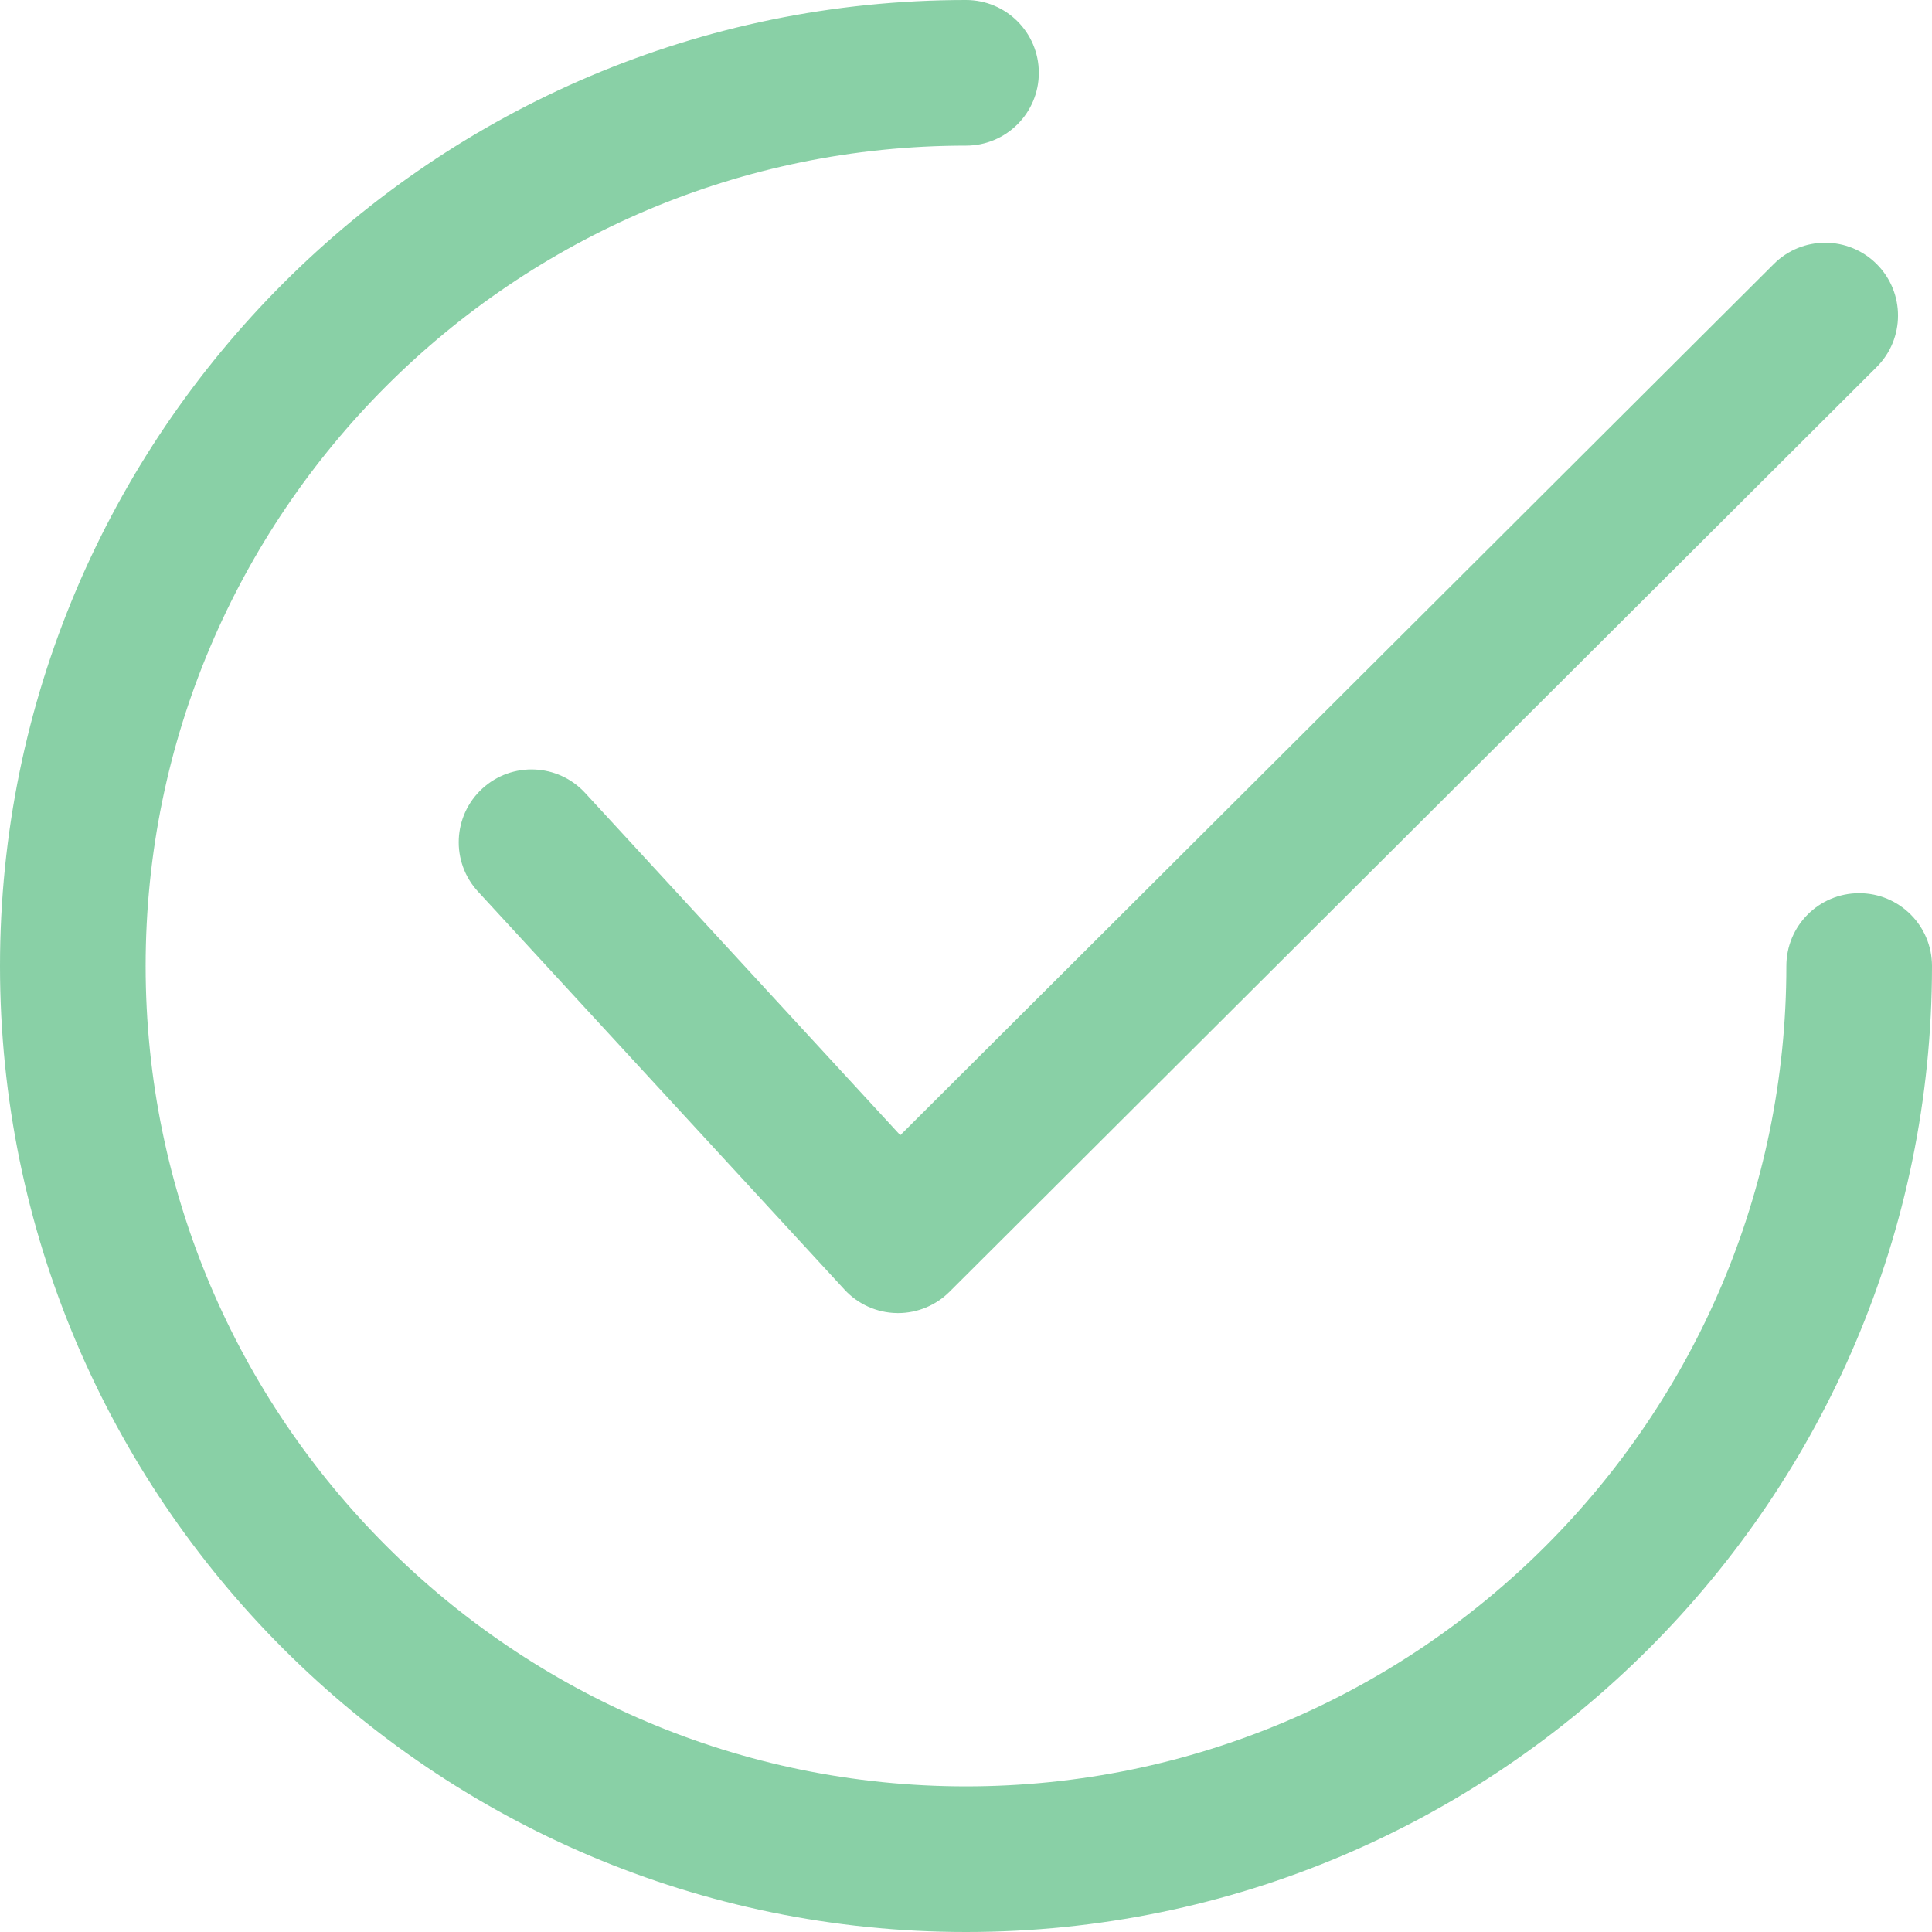
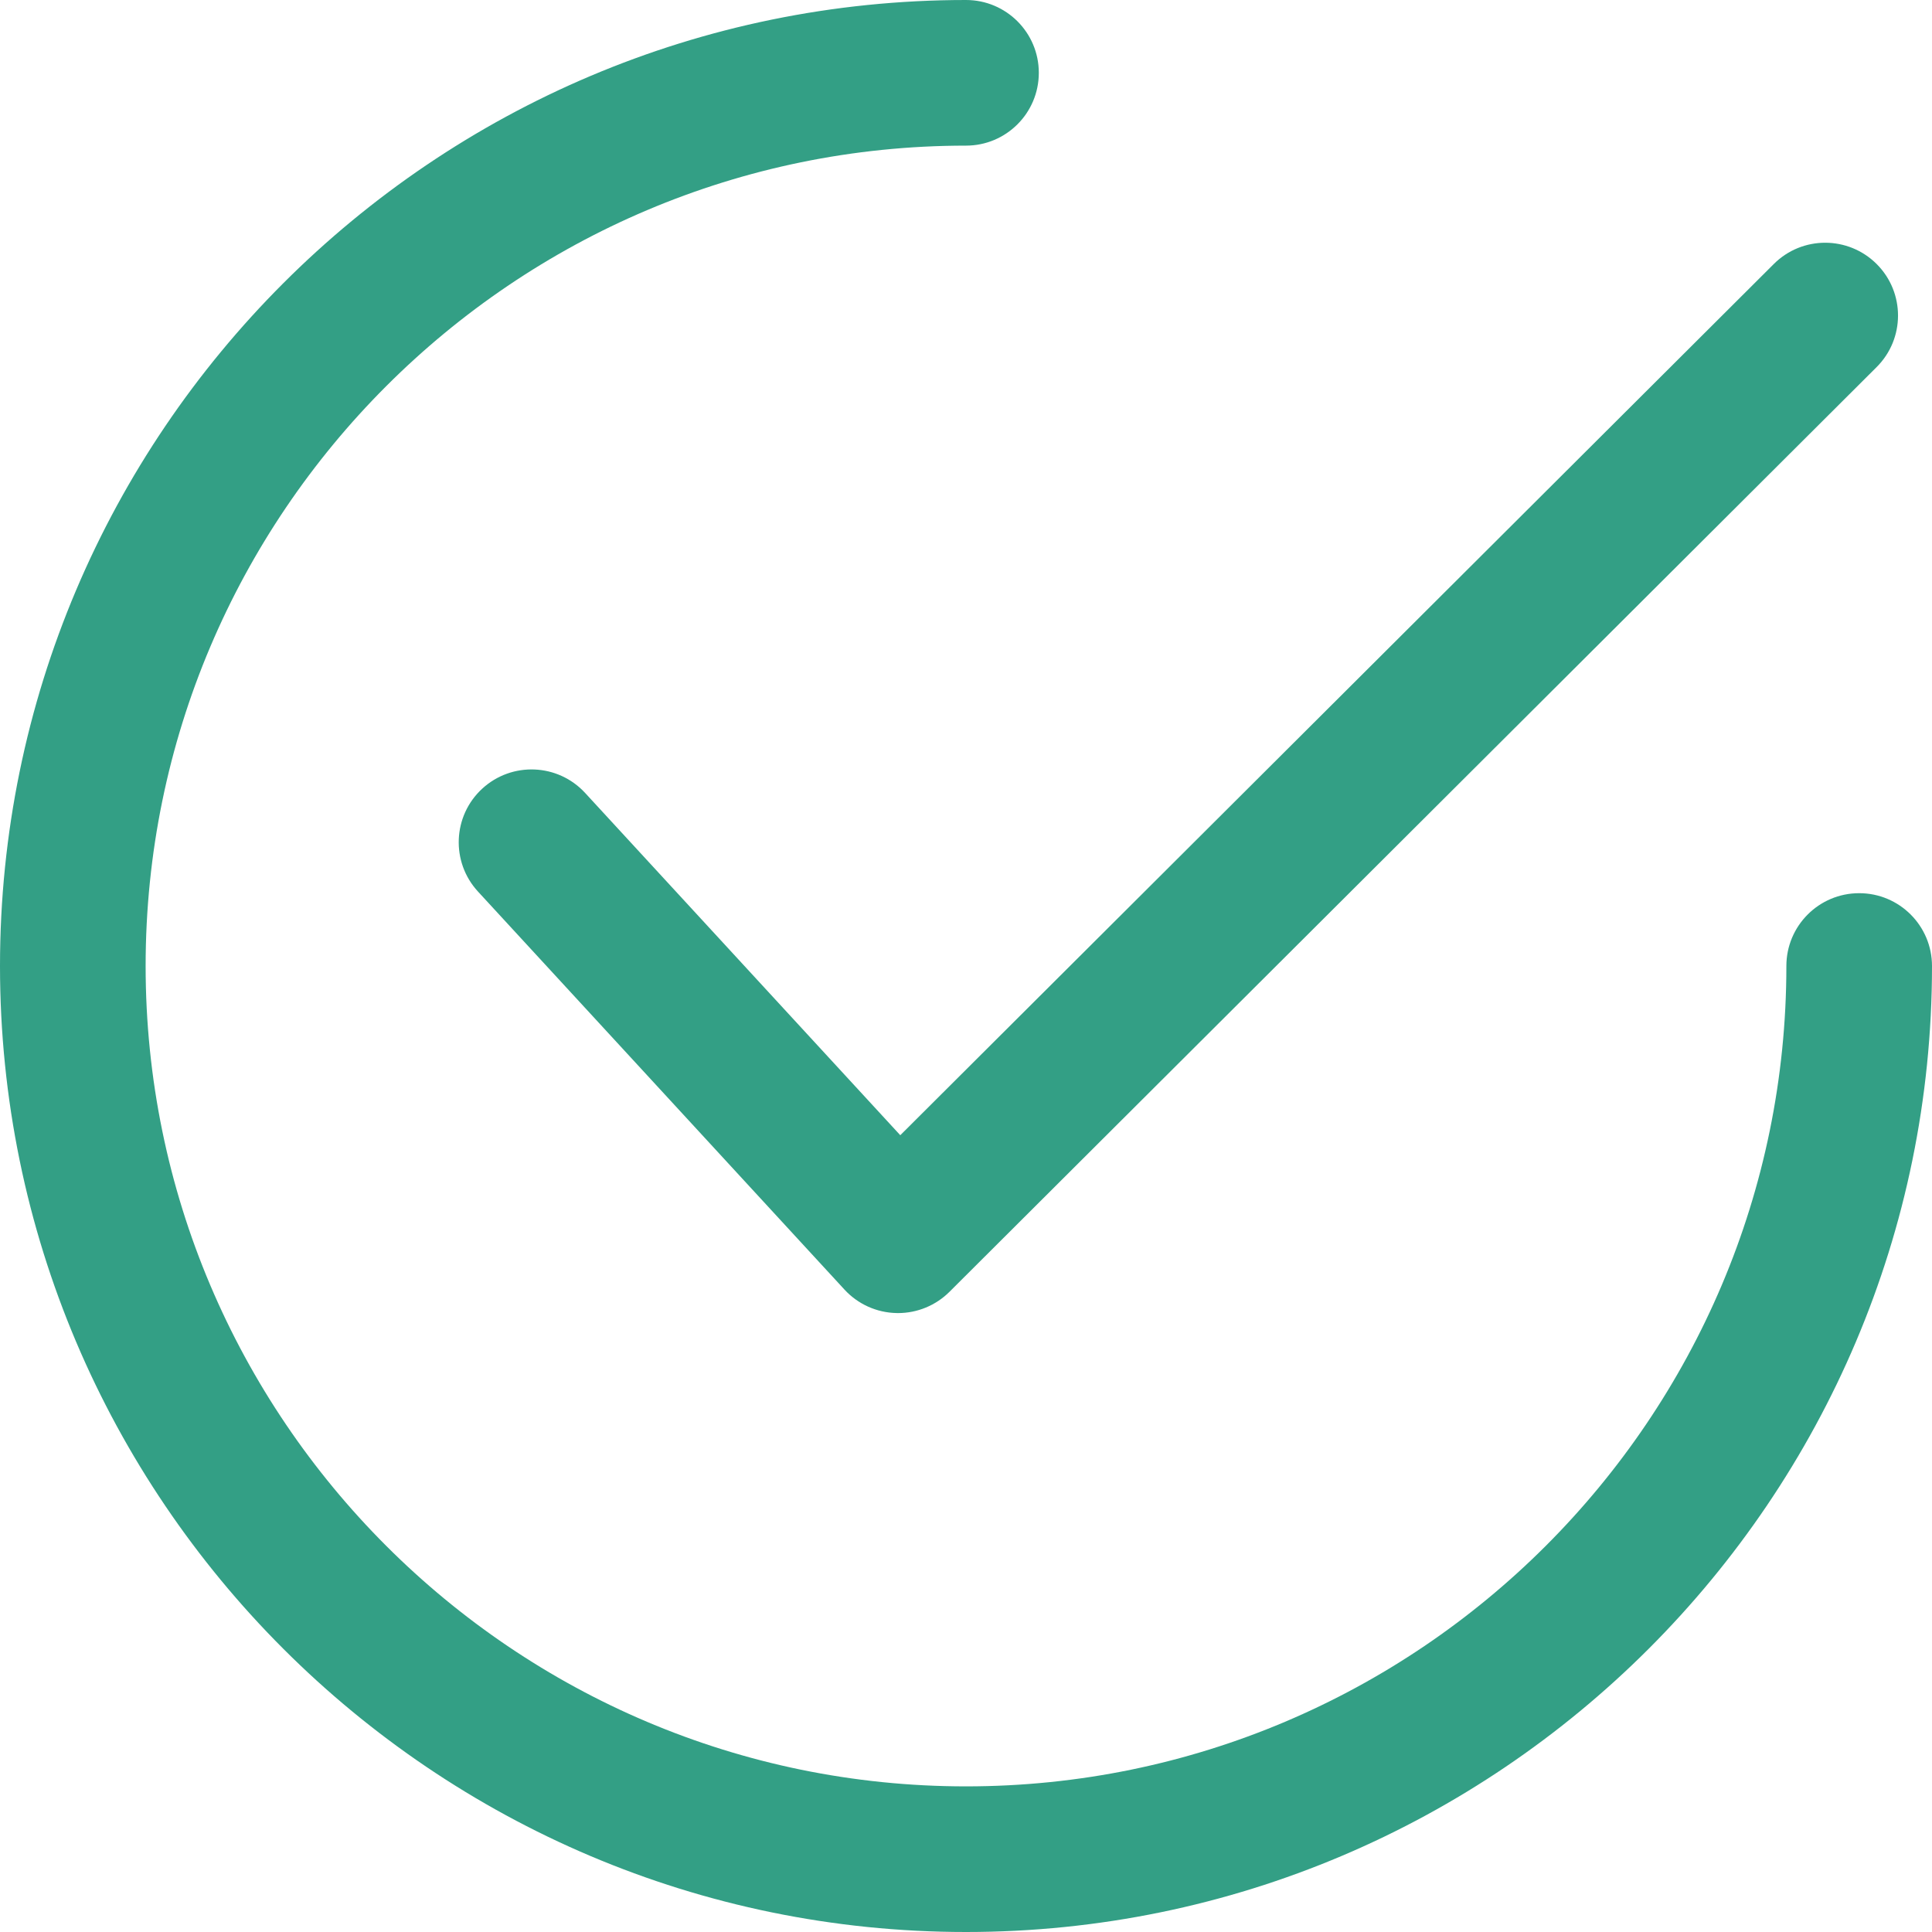
- <svg xmlns="http://www.w3.org/2000/svg" version="1.1" width="60" height="60" opacity="0.8" id="Capa_1" x="0px" y="0px" viewBox="0 0 512 512" style="enable-background:new 0 0 512 512;" xml:space="preserve" fill="#6BC490">
+ <svg xmlns="http://www.w3.org/2000/svg" version="1.1" width="60" height="60" opacity="0.8" id="Capa_1" x="0px" y="0px" viewBox="0 0 512 512" style="enable-background:new 0 0 512 512;" xml:space="preserve" fill="#008767">
  <g>
    <g>
      <path d="M497.36,69.995c-7.532-7.545-19.753-7.558-27.285-0.032L238.582,300.845l-83.522-90.713       c-7.217-7.834-19.419-8.342-27.266-1.126c-7.841,7.217-8.343,19.425-1.126,27.266l97.126,105.481       c3.557,3.866,8.535,6.111,13.784,6.22c0.141,0.006,0.277,0.006,0.412,0.006c5.101,0,10.008-2.026,13.623-5.628L497.322,97.286       C504.873,89.761,504.886,77.54,497.36,69.995z" />
    </g>
  </g>
  <g>
    <g>
      <path d="M492.703,236.703c-10.658,0-19.296,8.638-19.296,19.297c0,119.883-97.524,217.407-217.407,217.407       c-119.876,0-217.407-97.524-217.407-217.407c0-119.876,97.531-217.407,217.407-217.407c10.658,0,19.297-8.638,19.297-19.296       C275.297,8.638,266.658,0,256,0C114.84,0,0,114.84,0,256c0,141.154,114.84,256,256,256c141.154,0,256-114.846,256-256       C512,245.342,503.362,236.703,492.703,236.703z" />
    </g>
  </g>
  <g>
</g>
  <g>
</g>
  <g>
</g>
  <g>
</g>
  <g>
</g>
  <g>
</g>
  <g>
</g>
  <g>
</g>
  <g>
</g>
  <g>
</g>
  <g>
</g>
  <g>
</g>
  <g>
</g>
  <g>
</g>
  <g>
</g>
</svg>
